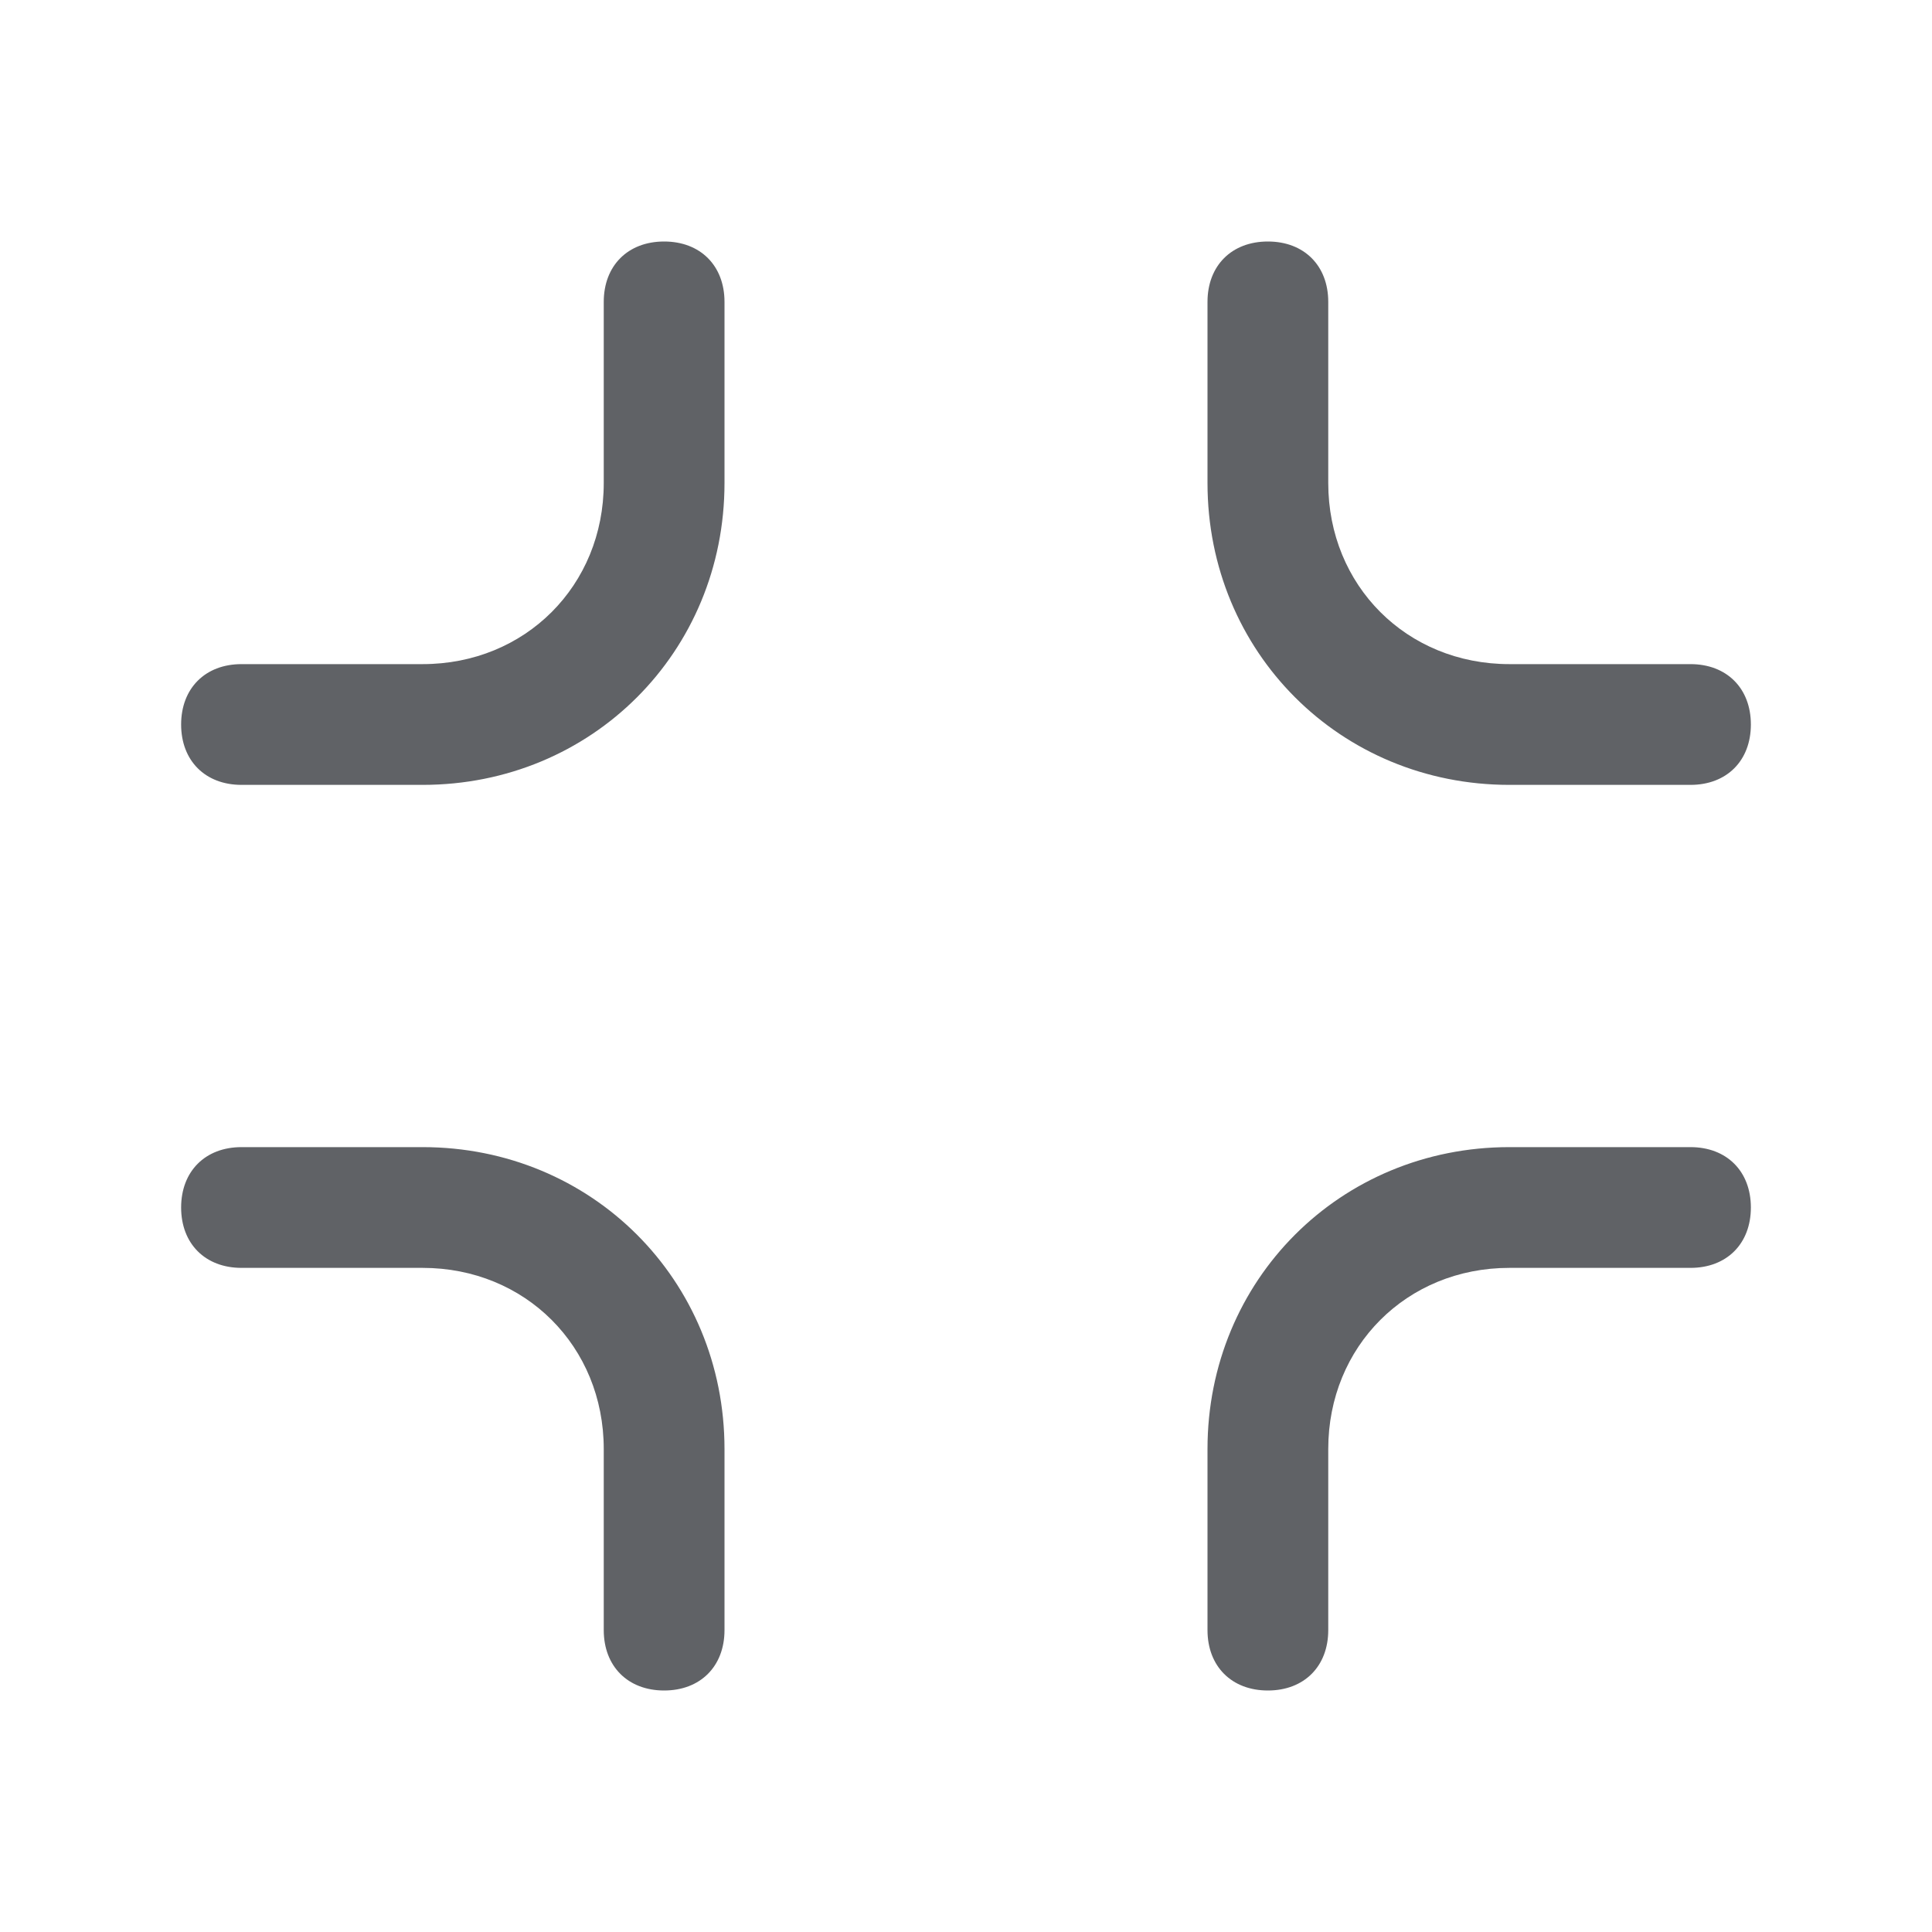
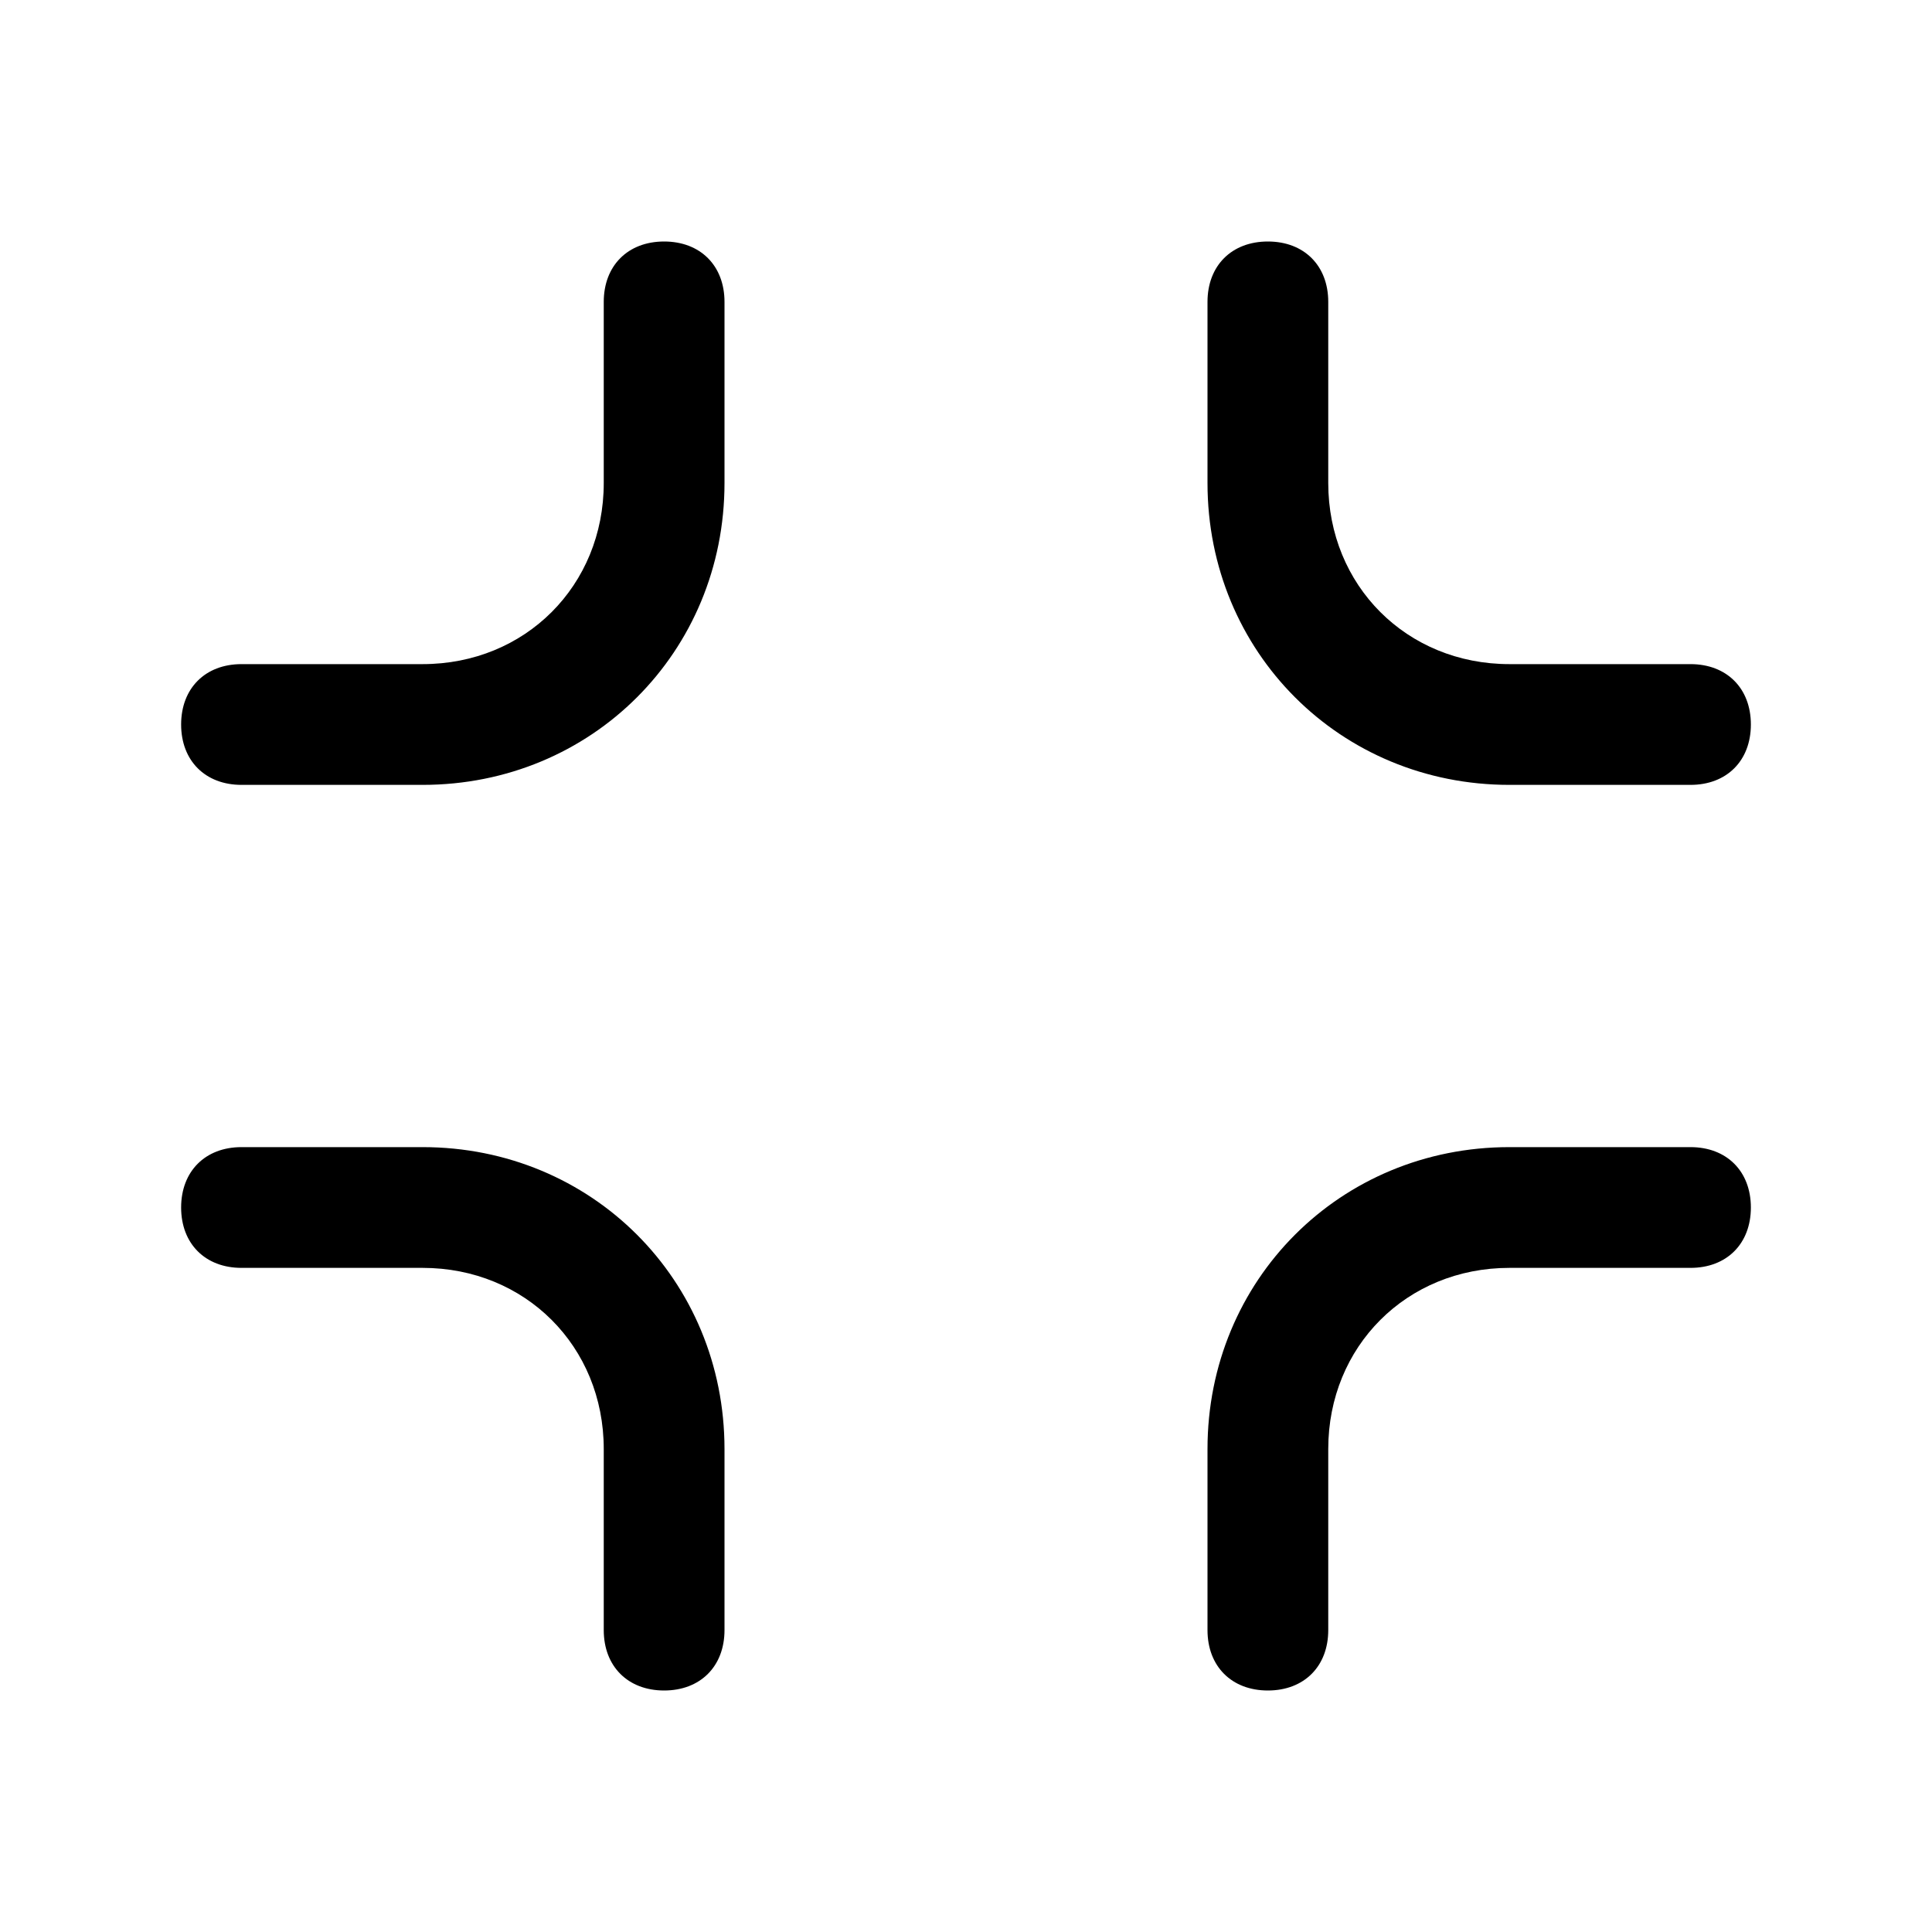
<svg xmlns="http://www.w3.org/2000/svg" t="1730113735590" class="icon" viewBox="0 0 1024 1024" version="1.1" p-id="5123" width="200" height="200">
-   <path d="M704 864v-96c0-54.4 41.6-96 96-96h96c19.2 0 32-12.8 32-32s-12.8-32-32-32h-96c-89.6 0-160 70.4-160 160v96c0 19.2 12.8 32 32 32s32-12.8 32-32z m-64-704v96c0 89.6 70.4 160 160 160h96c19.2 0 32-12.8 32-32s-12.8-32-32-32h-96c-54.4 0-96-41.6-96-96v-96c0-19.2-12.8-32-32-32s-32 12.8-32 32z m-256 704v-96c0-89.6-70.4-160-160-160h-96c-19.2 0-32 12.8-32 32s12.8 32 32 32h96c54.4 0 96 41.6 96 96v96c0 19.2 12.8 32 32 32s32-12.8 32-32z m-64-704v96c0 54.4-41.6 96-96 96h-96c-19.2 0-32 12.8-32 32s12.8 32 32 32h96c89.6 0 160-70.4 160-160v-96c0-19.2-12.8-32-32-32s-32 12.8-32 32z" fill="#606266" p-id="5124" />
+   <path d="M704 864v-96c0-54.4 41.6-96 96-96h96c19.2 0 32-12.8 32-32s-12.8-32-32-32h-96c-89.6 0-160 70.4-160 160v96c0 19.2 12.8 32 32 32s32-12.8 32-32z m-64-704v96c0 89.6 70.4 160 160 160h96c19.2 0 32-12.8 32-32s-12.8-32-32-32h-96c-54.4 0-96-41.6-96-96v-96c0-19.2-12.8-32-32-32s-32 12.8-32 32z m-256 704v-96c0-89.6-70.4-160-160-160h-96c-19.2 0-32 12.8-32 32s12.8 32 32 32h96c54.4 0 96 41.6 96 96v96c0 19.2 12.8 32 32 32s32-12.8 32-32z m-64-704v96c0 54.4-41.6 96-96 96h-96c-19.2 0-32 12.8-32 32s12.8 32 32 32h96c89.6 0 160-70.4 160-160v-96c0-19.2-12.8-32-32-32s-32 12.8-32 32z" p-id="5124" />
</svg>
